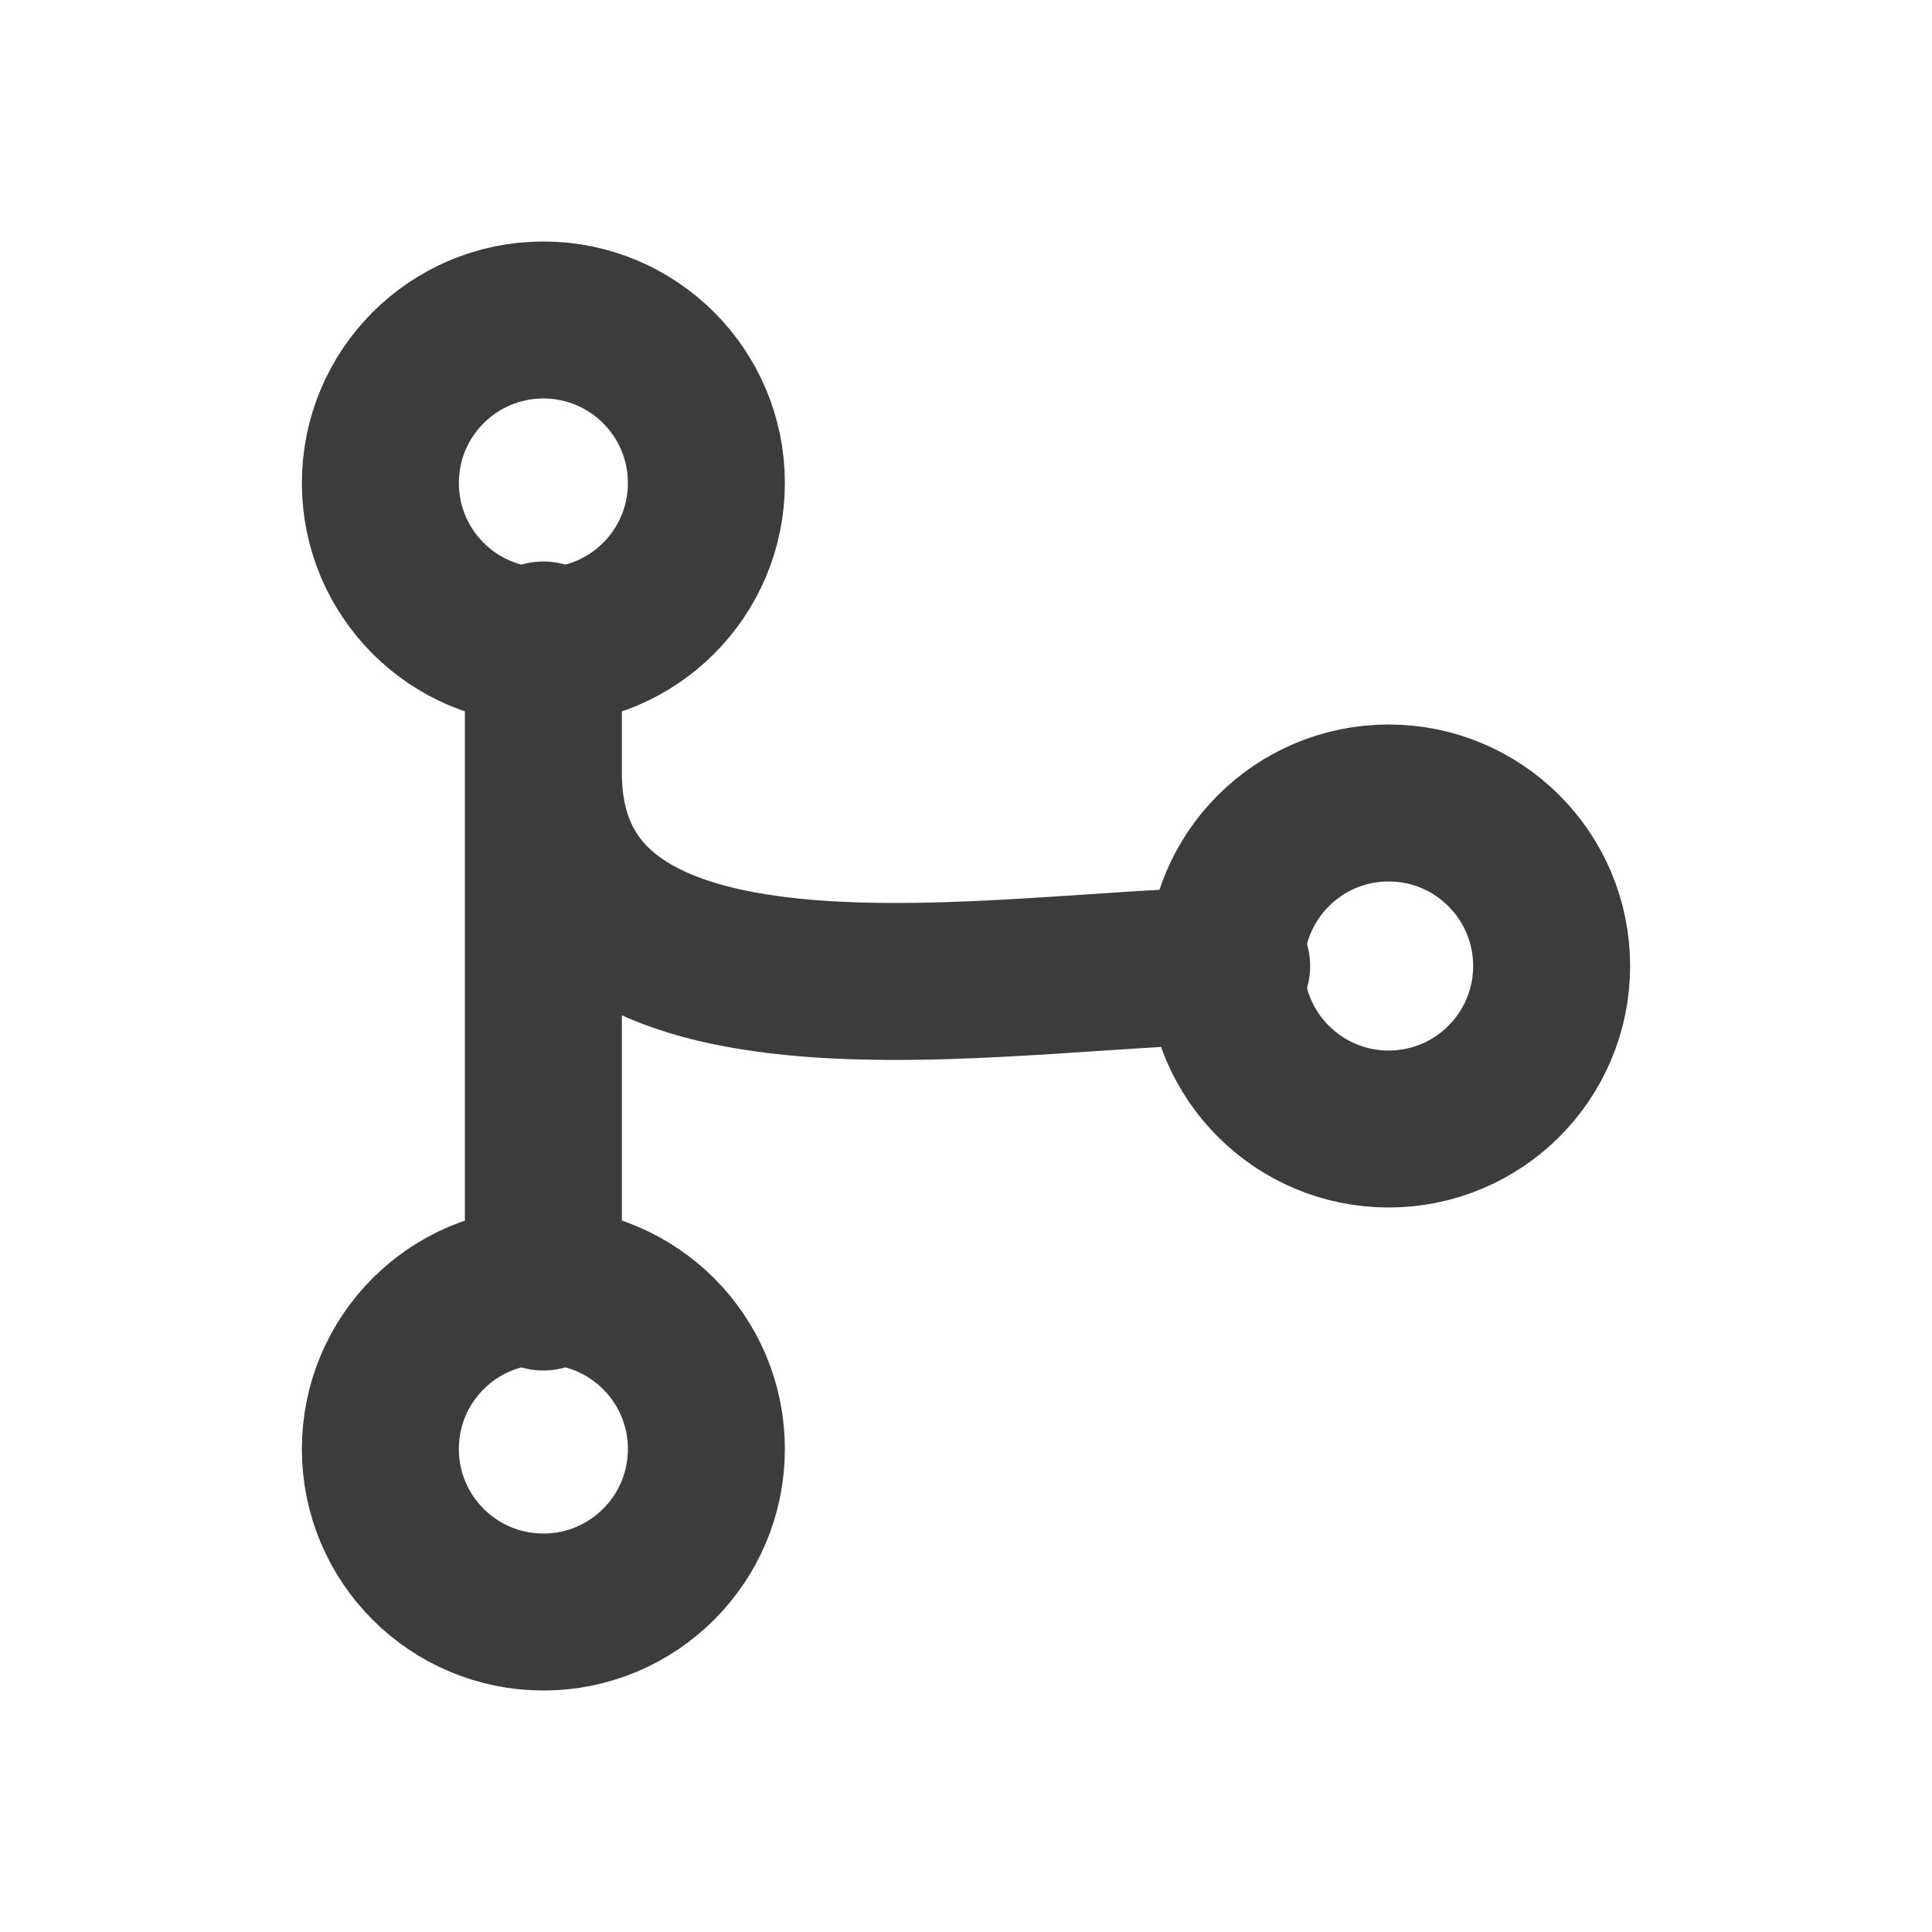
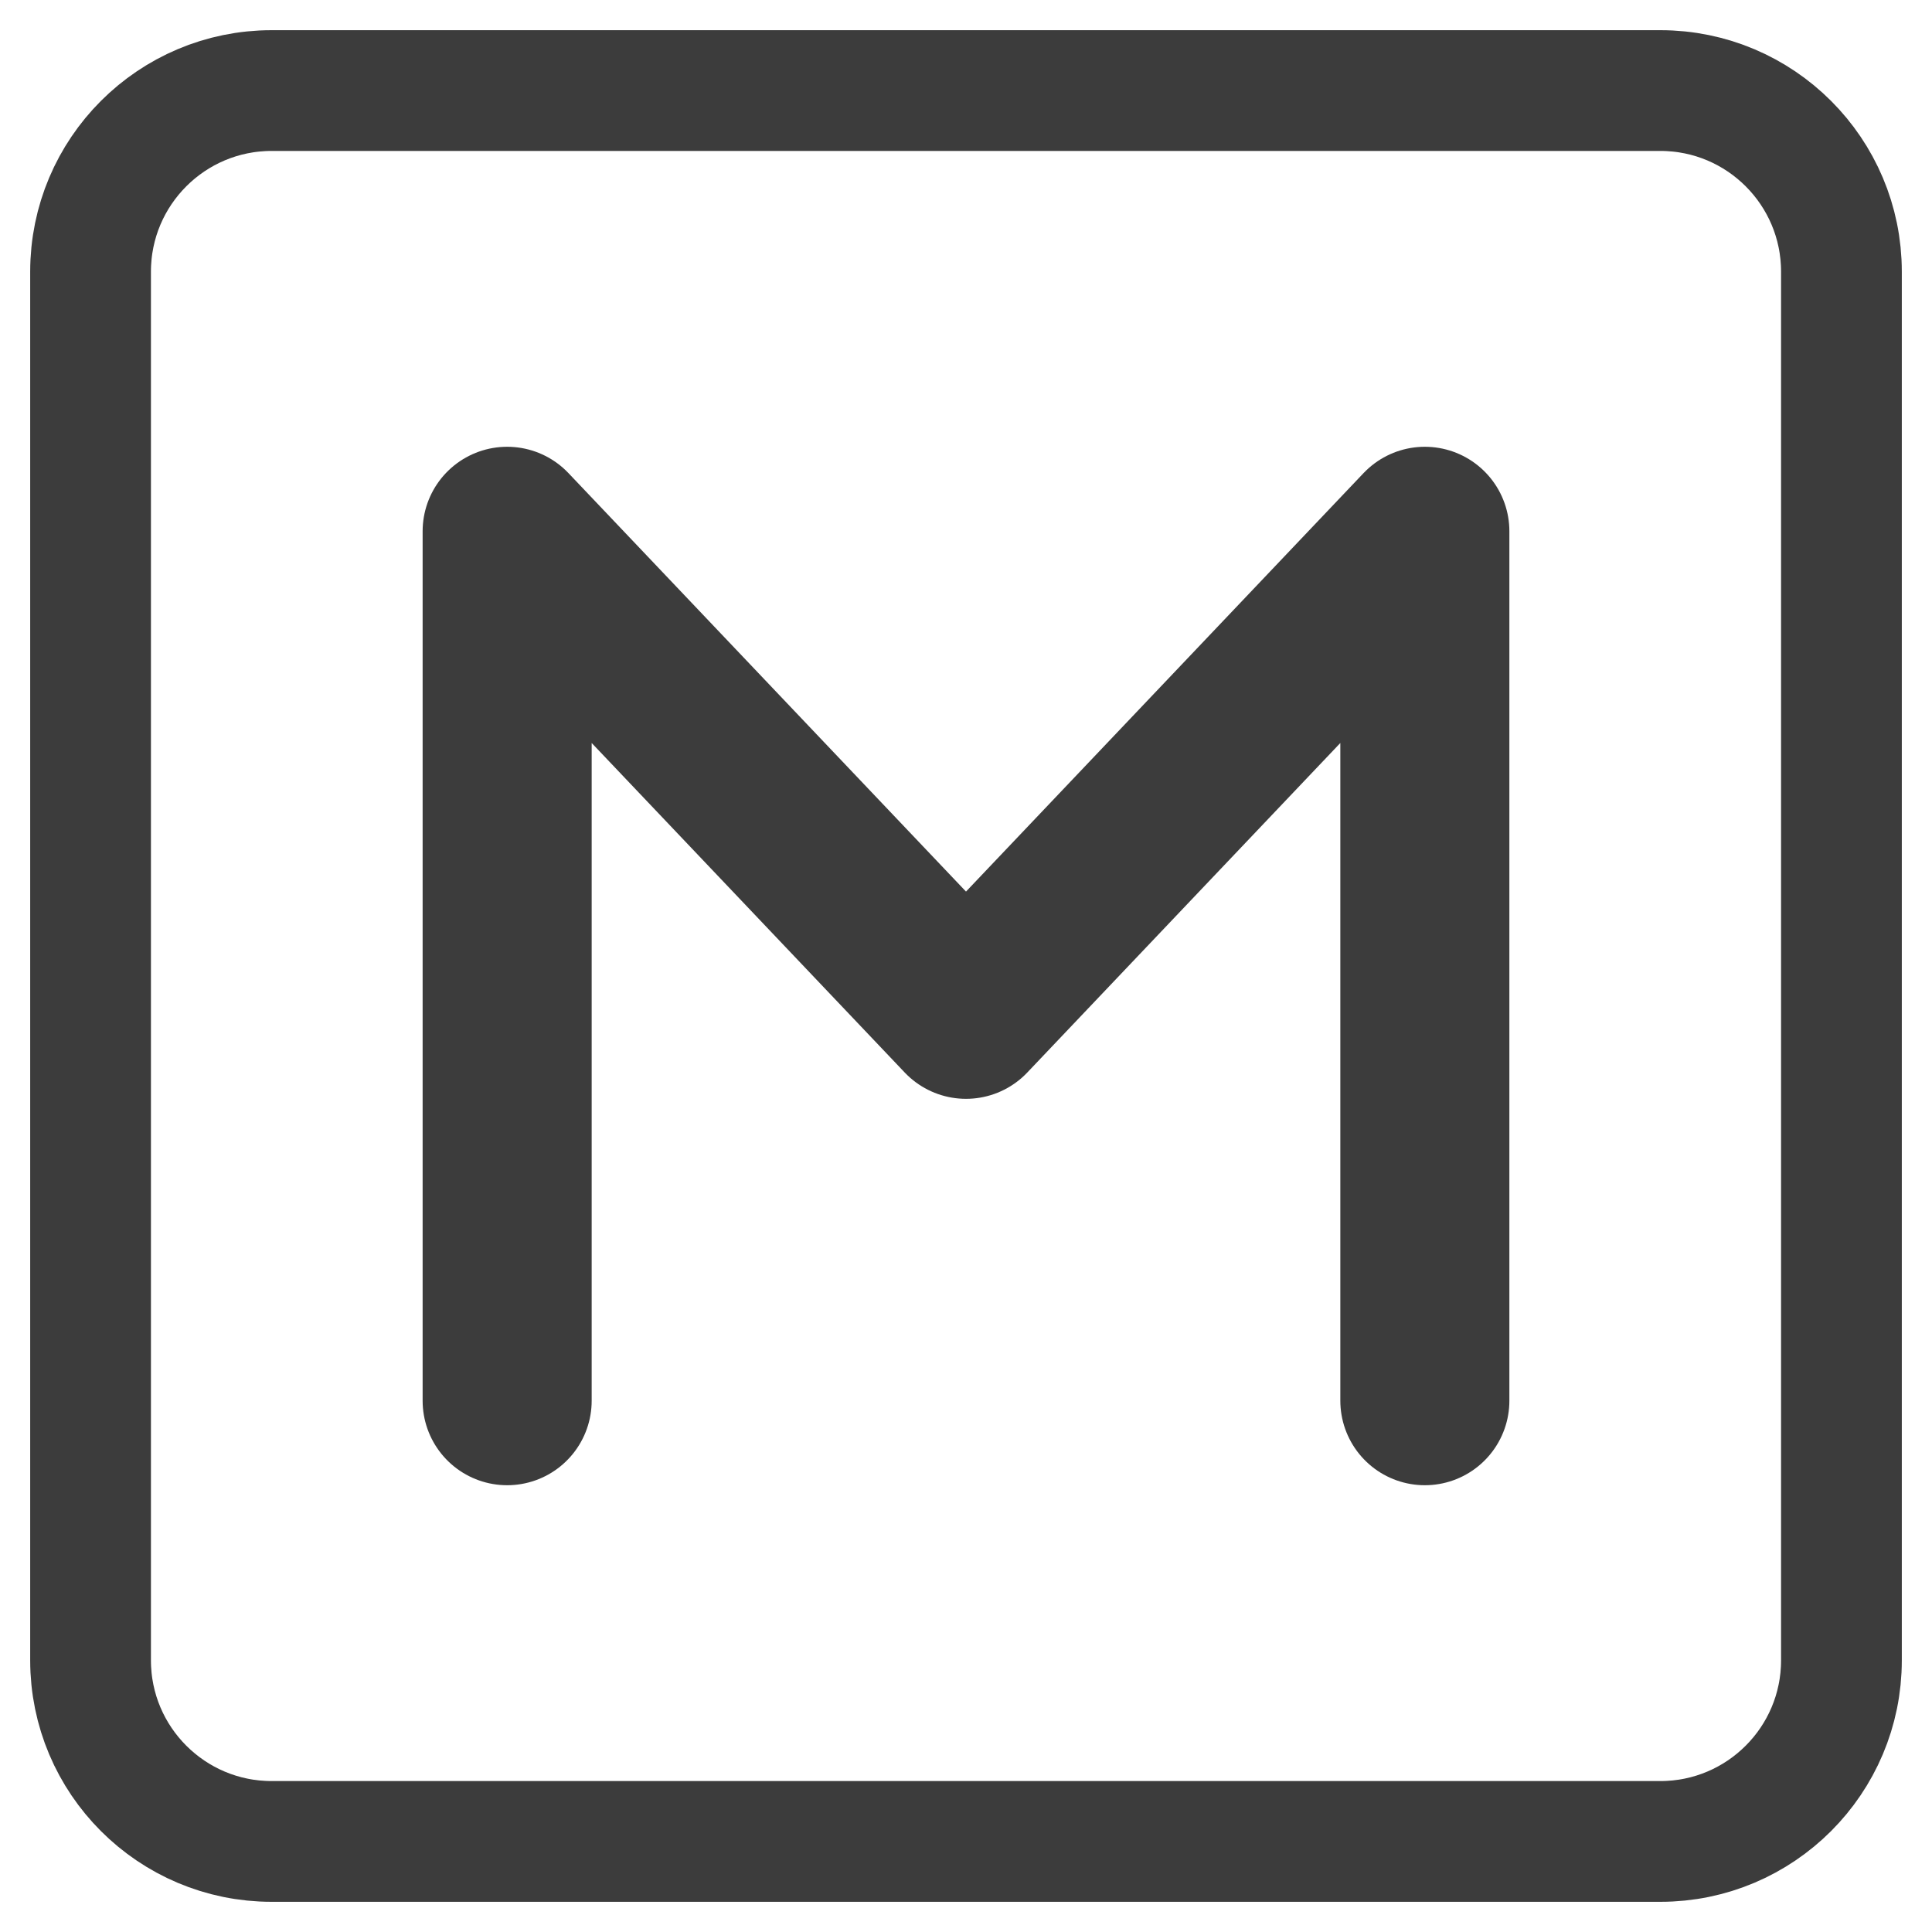
<svg xmlns="http://www.w3.org/2000/svg" width="16" height="16" viewBox="0 0 16 16">
-   <g fill="none" stroke="#3C3C3C" stroke-width="1.3" stroke-linecap="round">
-     <path d="M4.5 5.3v5.4M4.5 6.4C4.5 8.8 8.4 8 10.2 8" />
-     <circle cx="4.5" cy="4" r="1.35" />
-     <circle cx="4.5" cy="12" r="1.35" />
-     <circle cx="11.5" cy="8" r="1.35" />
-   </g>
+   <rect x="0.75" y="0.75" width="14.5" height="14.5" rx="1.5" fill="none" stroke="#3C3C3C" stroke-width="1" />
+   <path fill="none" stroke="#3C3C3C" stroke-width="1.4" stroke-linecap="round" stroke-linejoin="round" d="M4.2 11.6V4.4L8 8.4l3.8-4V11.6" />
</svg>
